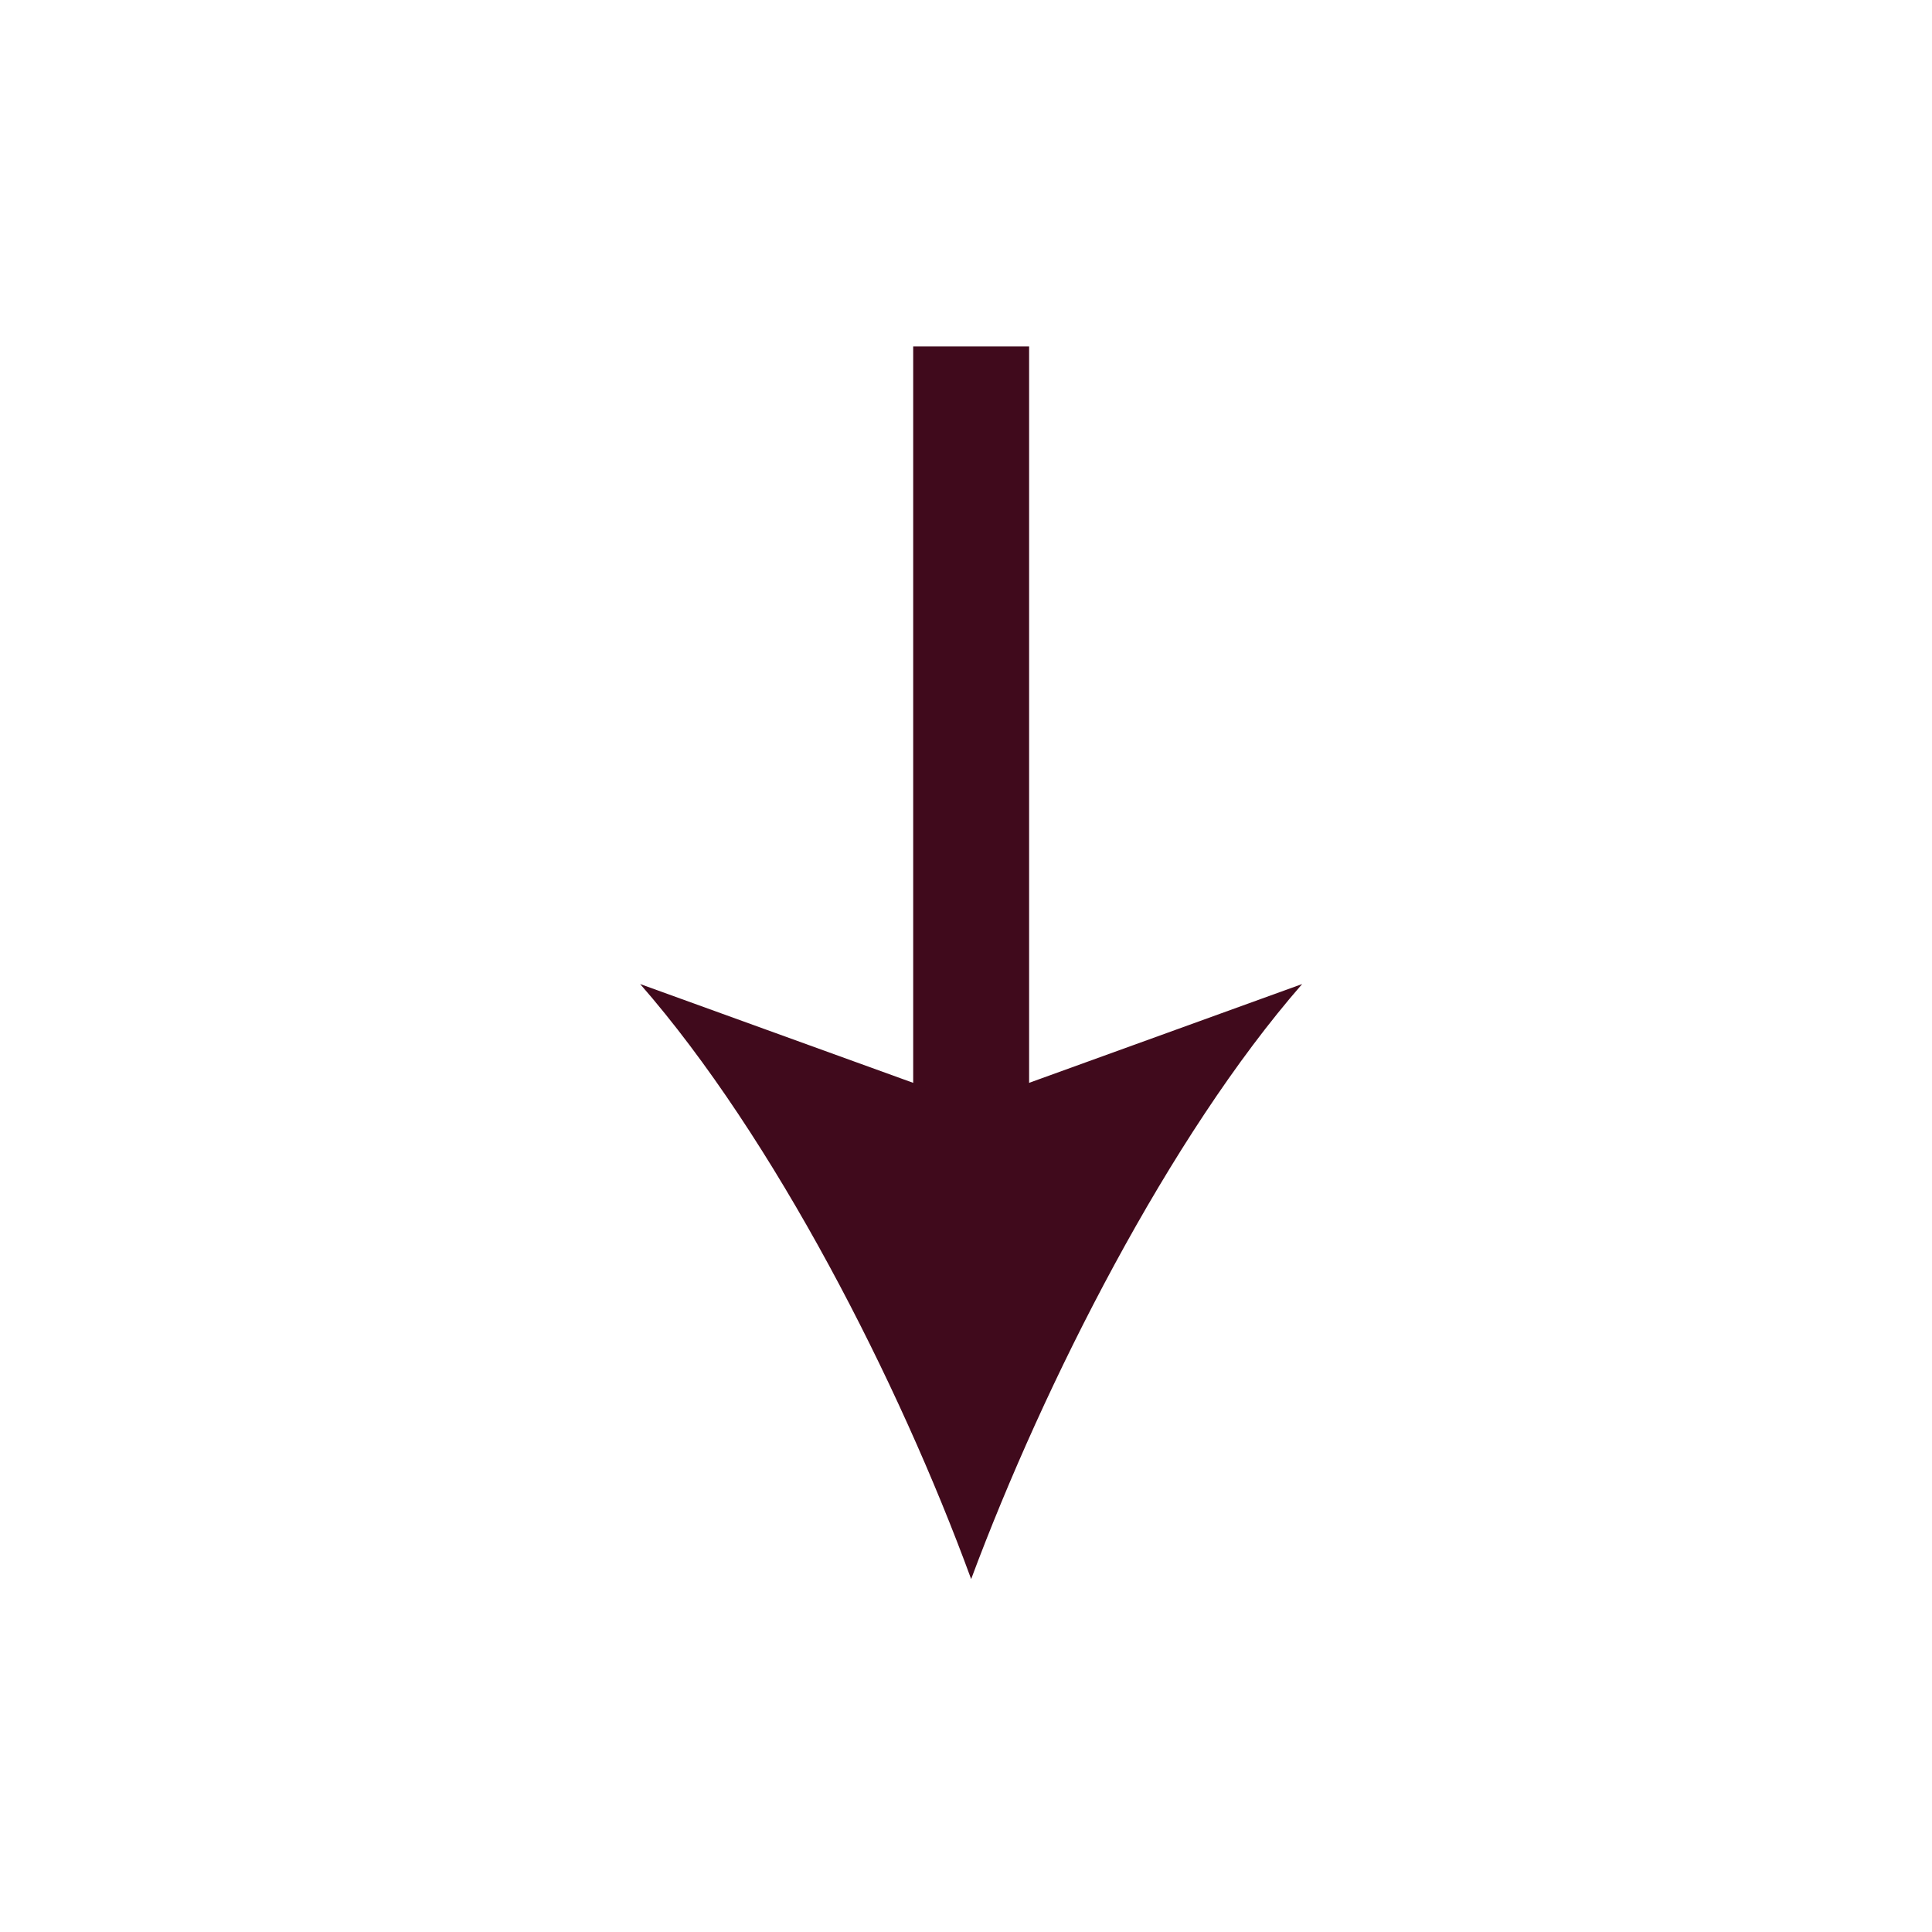
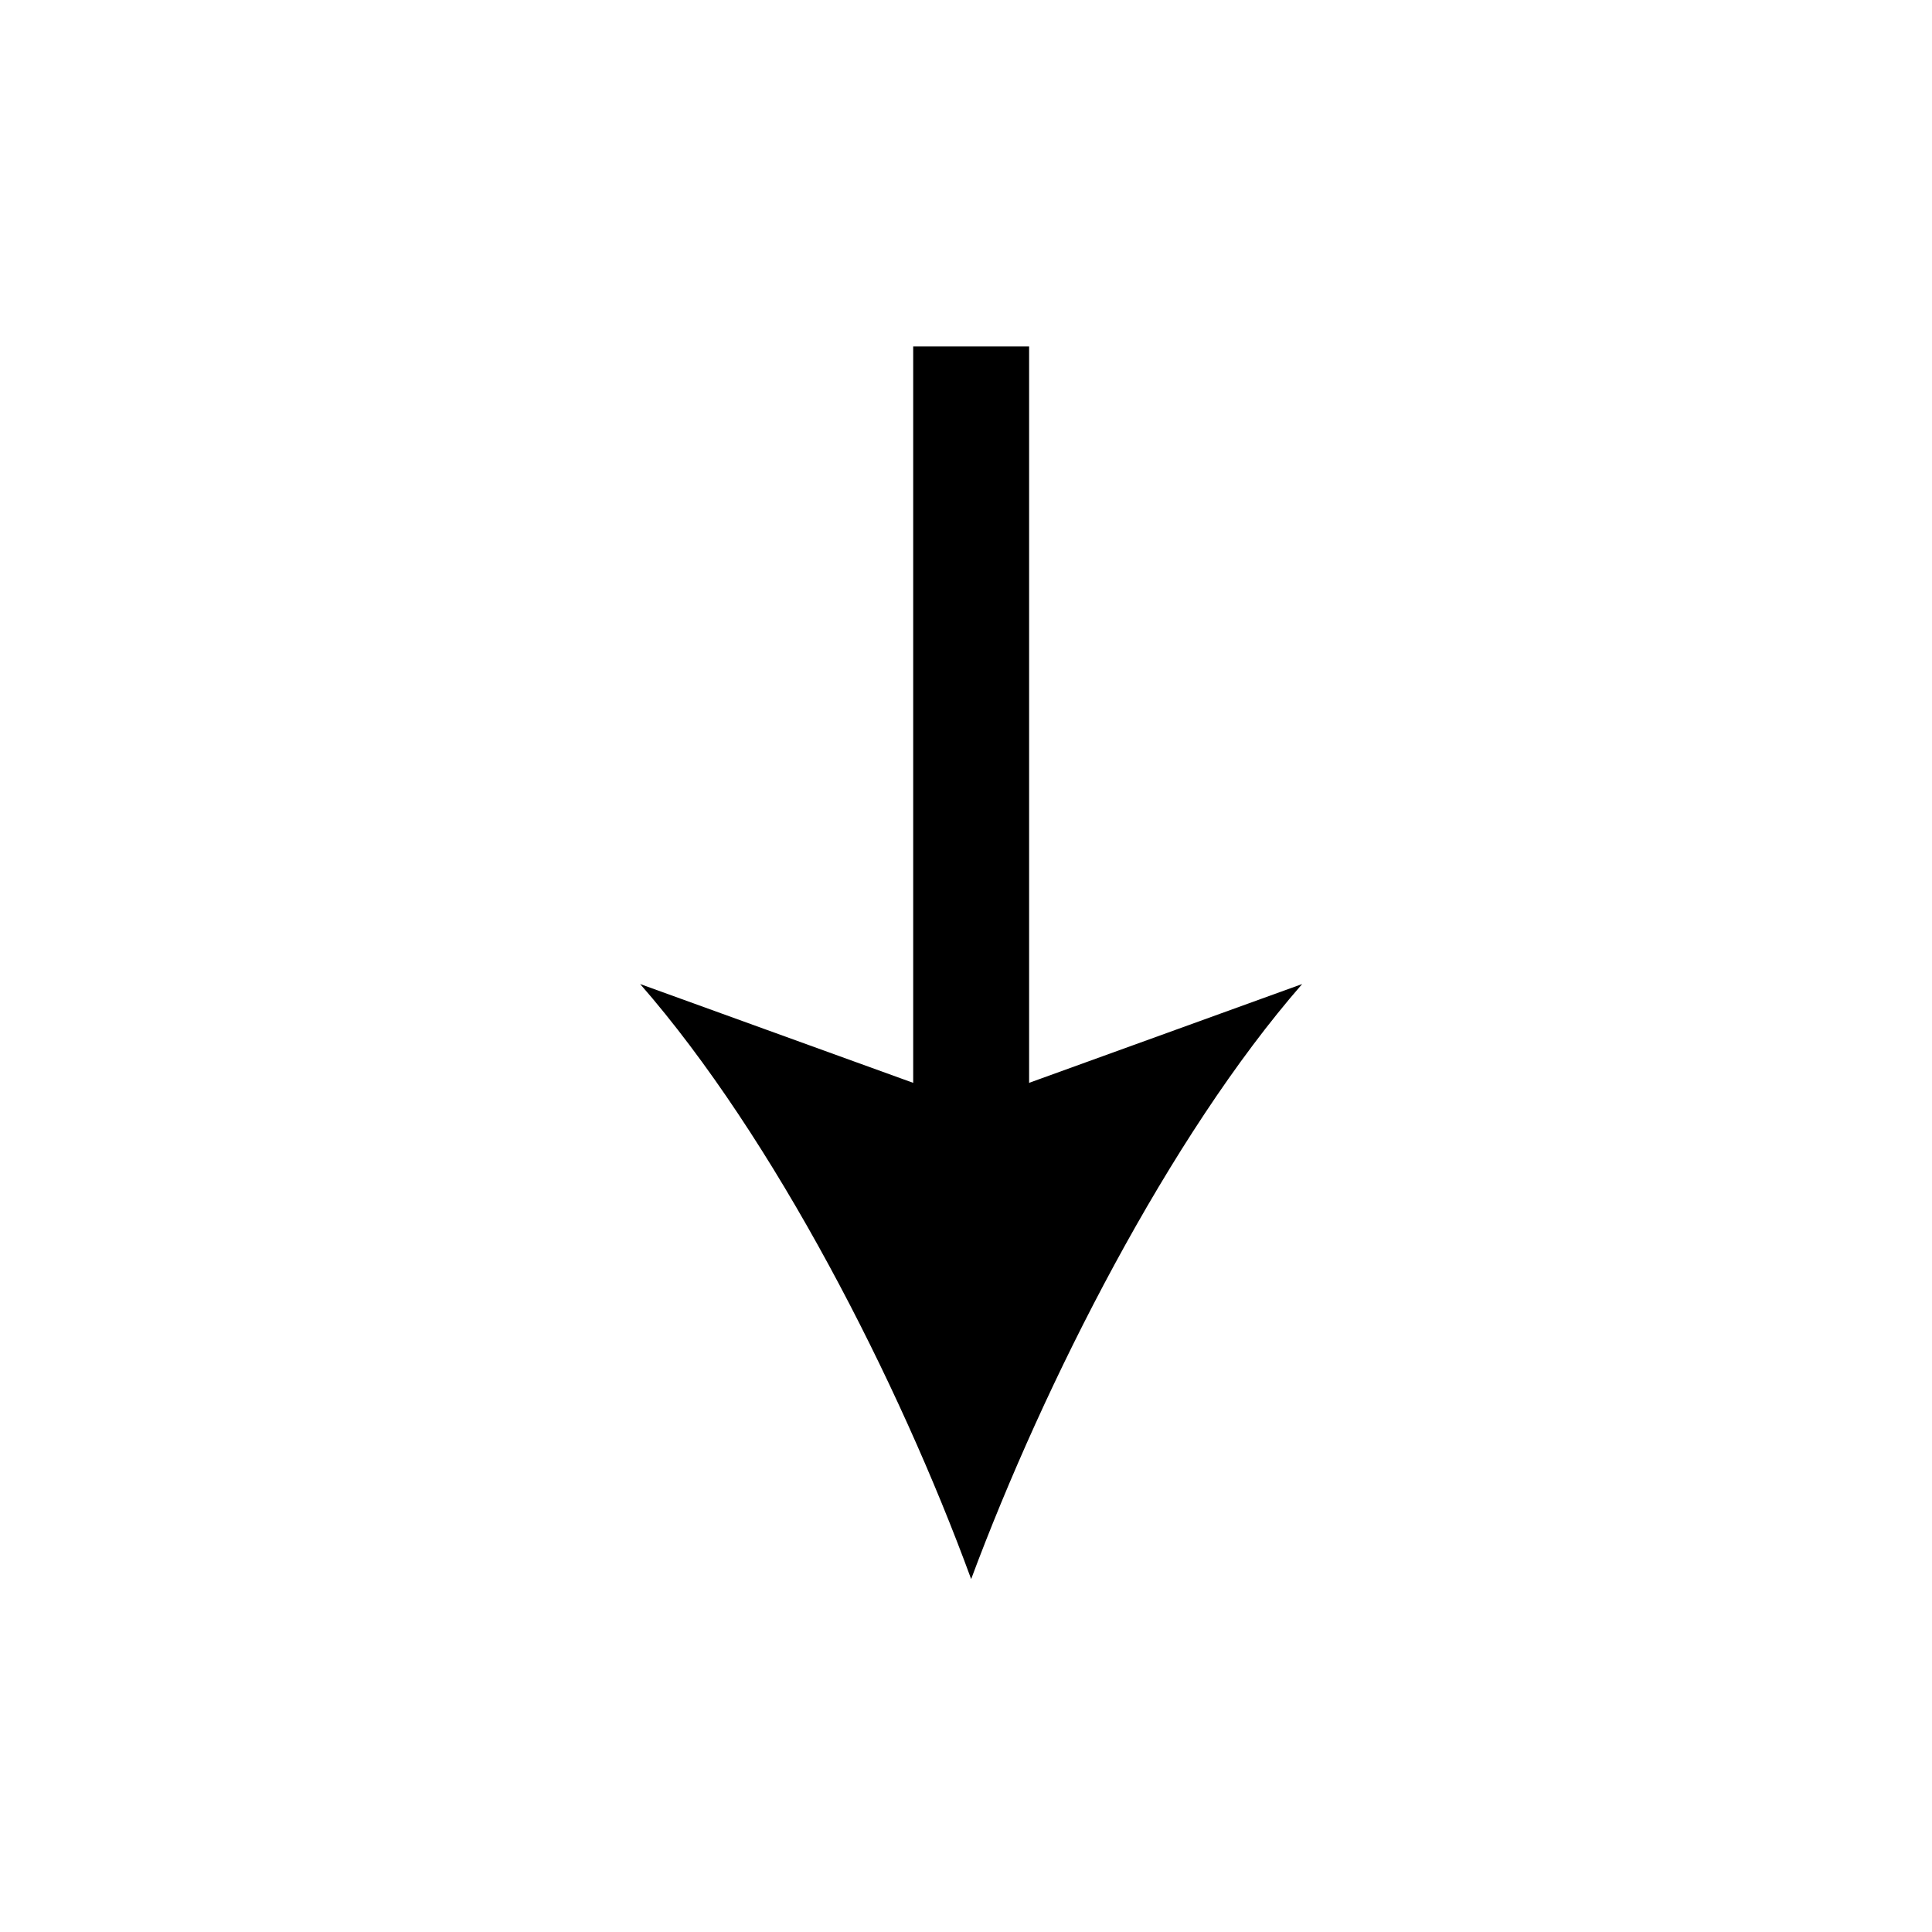
- <svg xmlns="http://www.w3.org/2000/svg" version="1.2" baseProfile="tiny" id="Layer_1" x="0px" y="0px" viewBox="0 0 150 150" xml:space="preserve">
-   <circle fill="#400A1C" cx="75.3" cy="74.8" r="1.5" />
+ <svg xmlns="http://www.w3.org/2000/svg" version="1.1" id="Layer_1" x="0px" y="0px" viewBox="0 0 150 150" style="enable-background:new 0 0 150 150;" xml:space="preserve">
+   <style type="text/css">
+ 	.st0{fill:#400A1C;}
+ 	.st1{fill:none;stroke:#000000;stroke-width:9;stroke-miterlimit:10;}
+ </style>
+   <circle class="st0" cx="75.3" cy="74.8" r="1.5" />
+   <line class="st1" x1="75.4" y1="90" x2="75.4" y2="26.9" />
  <g>
-     <line fill="none" stroke="#400A1C" stroke-width="9" stroke-miterlimit="10" x1="75.4" y1="90" x2="75.4" y2="26.9" />
-     <g>
-       <path fill="#400A1C" d="M75.4,122.6c5.7-15.3,15.4-34.4,25.7-46.2l-25.7,9.3l-25.7-9.3C60.1,88.3,69.8,107.3,75.4,122.6z" />
-     </g>
+     <path d="M75.4,122.6c5.7-15.3,15.4-34.4,25.7-46.2l-25.7,9.3l-25.7-9.3C60.1,88.3,69.8,107.3,75.4,122.6z" />
  </g>
</svg>
